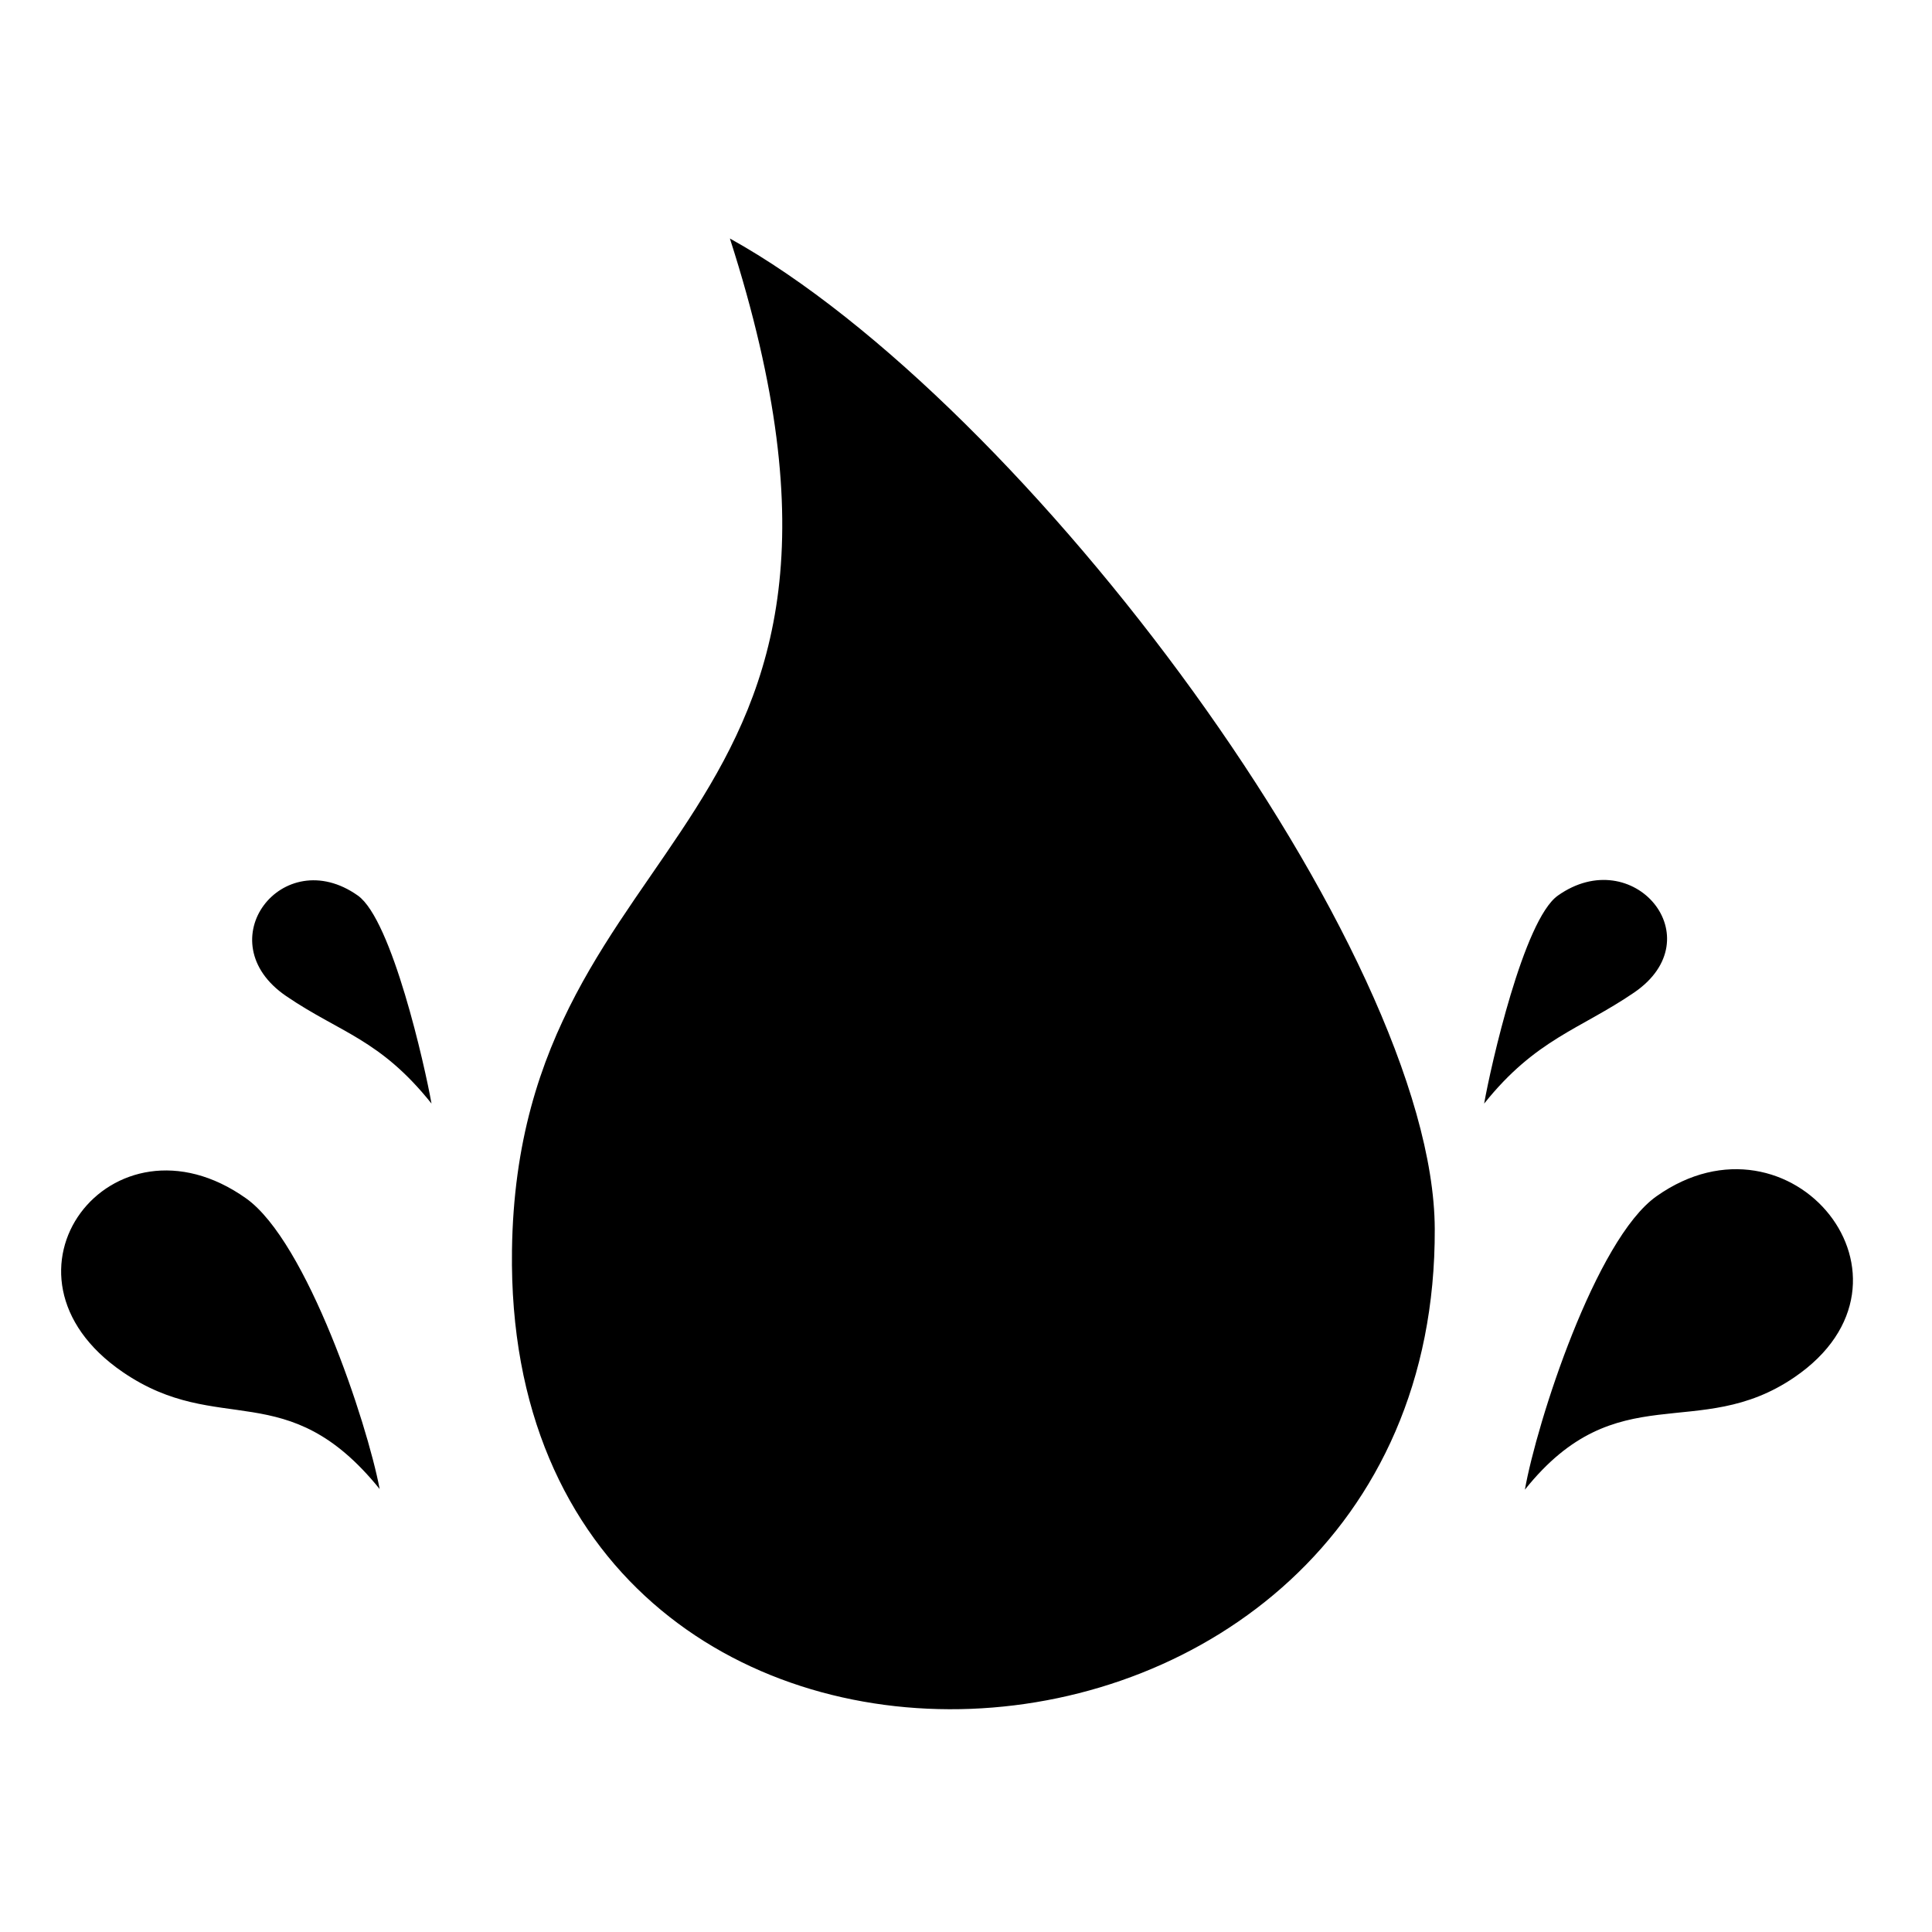
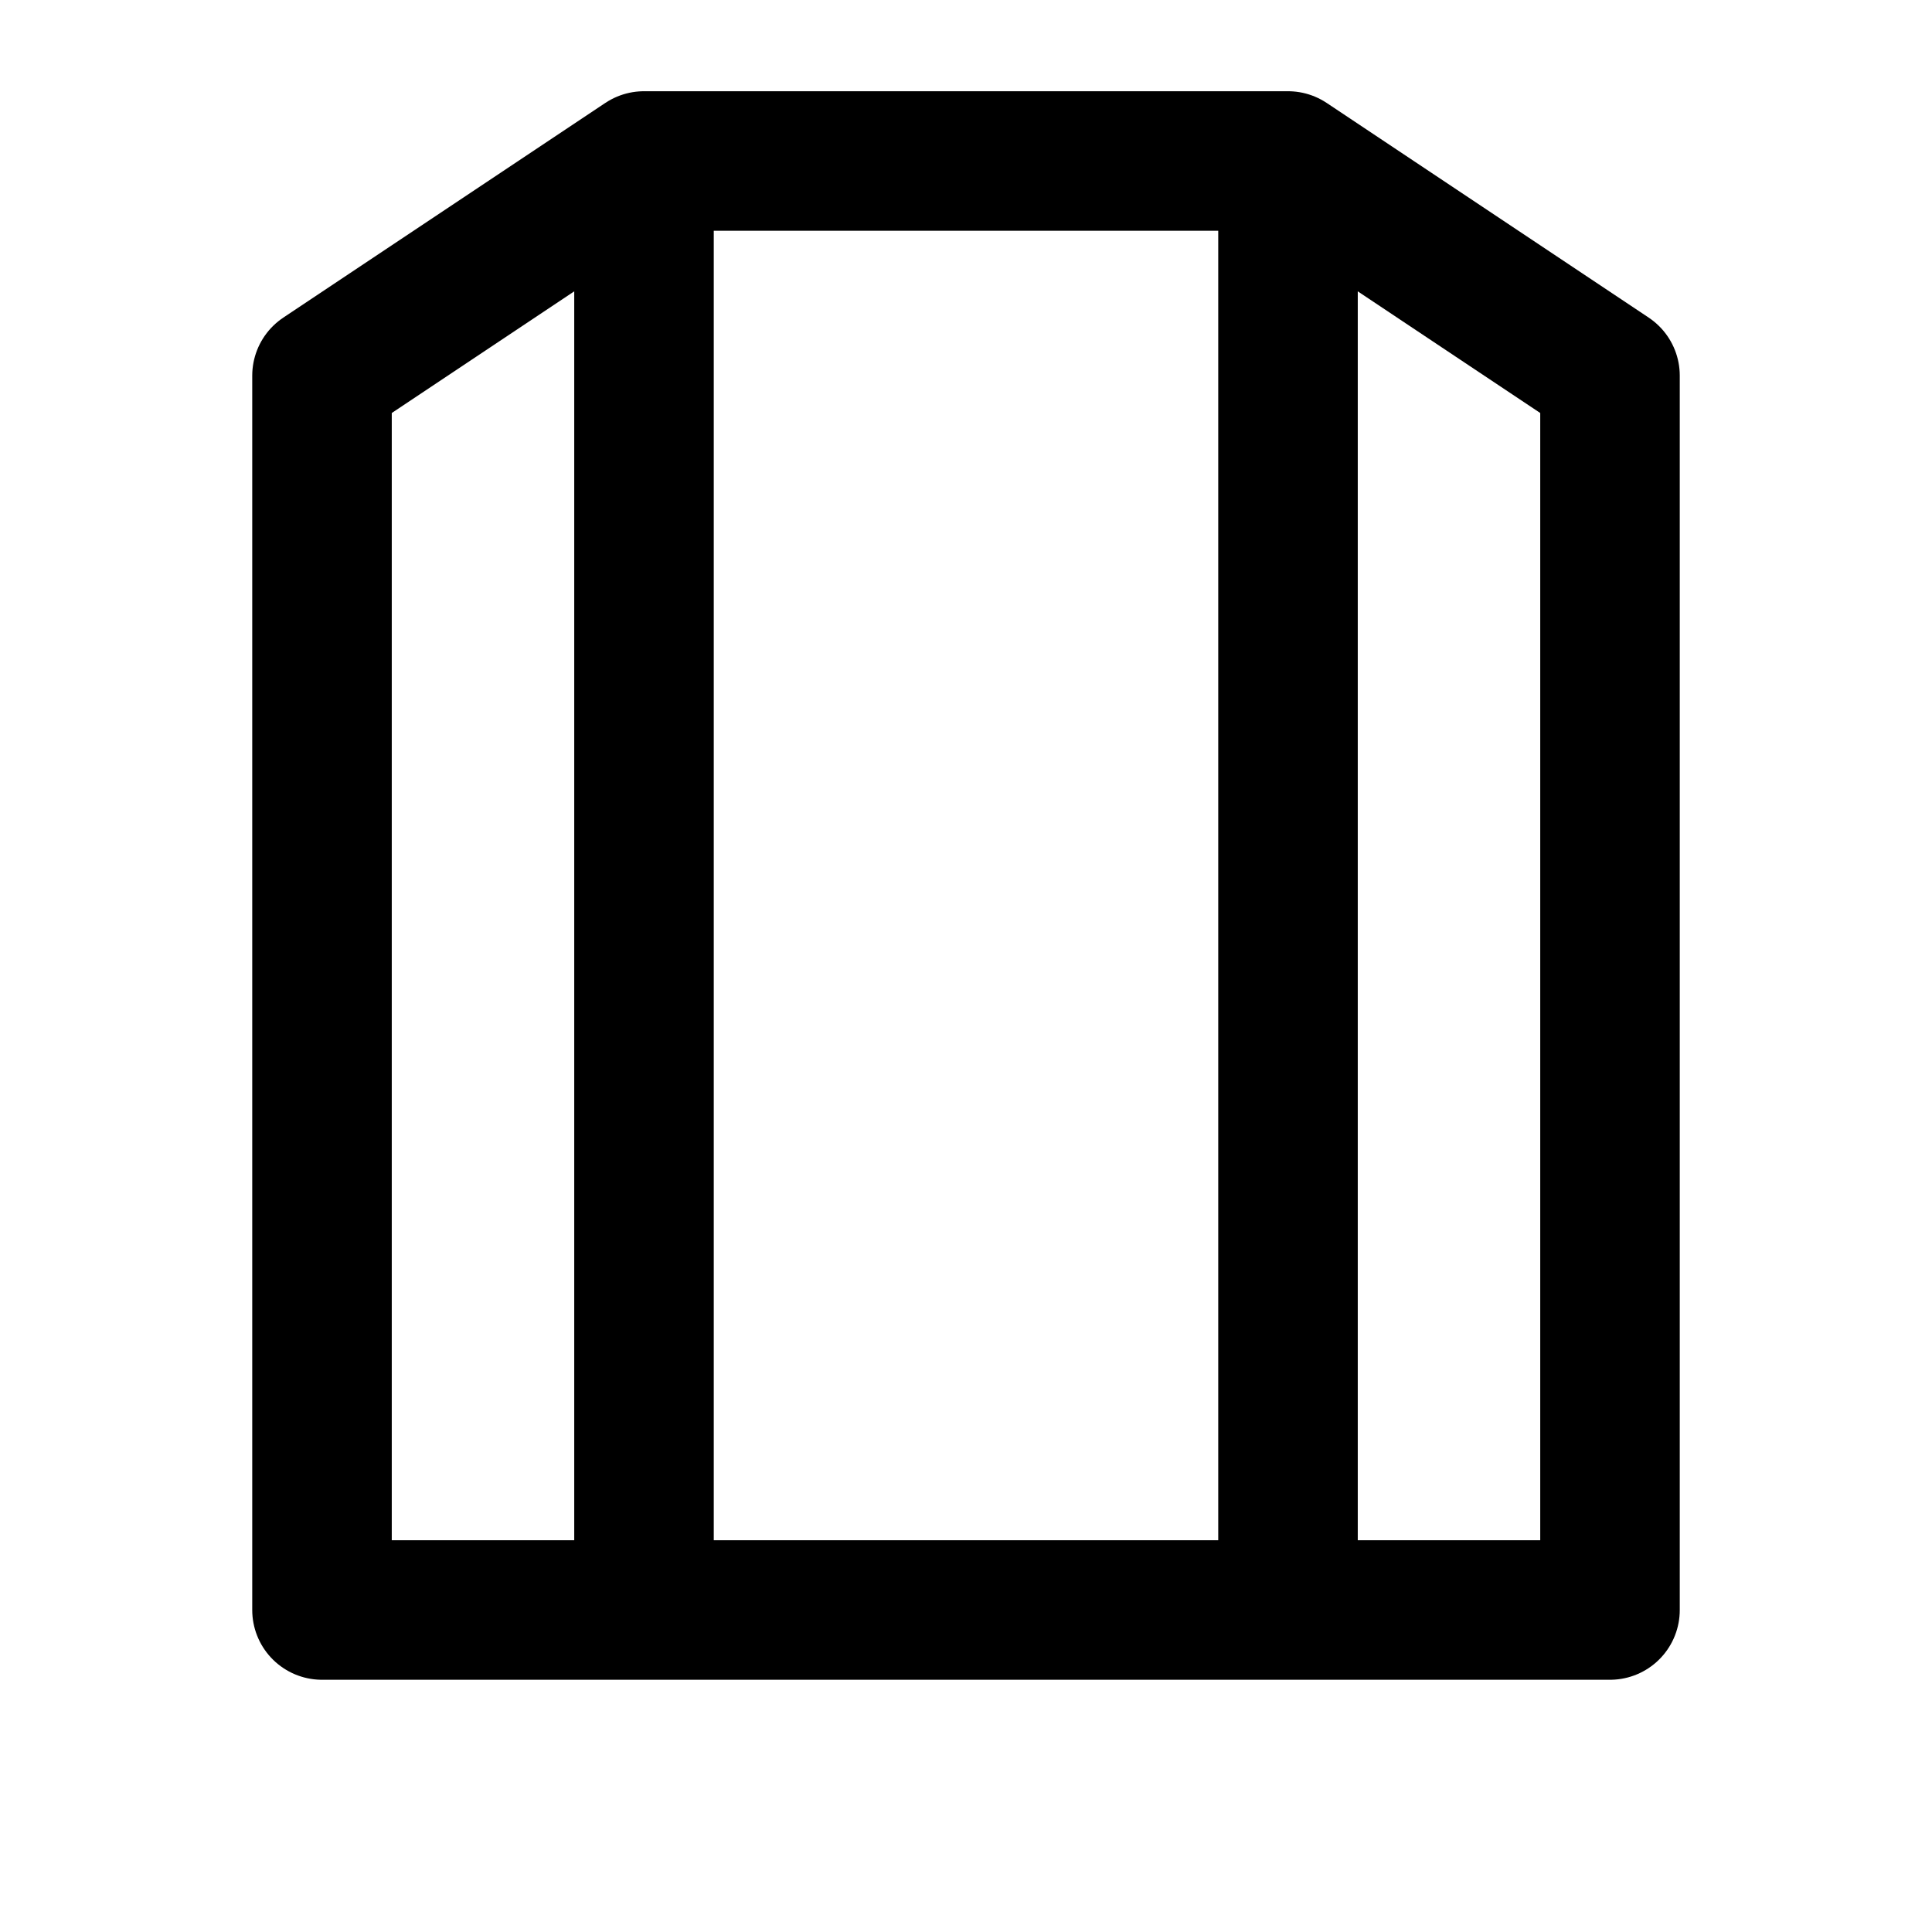
- <svg xmlns="http://www.w3.org/2000/svg" viewBox="0 0 43 34" height="20" width="20">
-   <g fill="#000" fill-rule="evenodd">
-     <path d="M33.94 28.654c2.052-2.568 3.852-1.036 5.996-2.499 3.176-2.166-.074-6.149-3.068-4.03-1.356.958-2.666 5.043-2.929 6.53zM33.032 20.063c1.15-1.44 2.133-1.65 3.335-2.47 1.78-1.214-.016-3.348-1.694-2.16-.76.536-1.494 3.797-1.641 4.63zM8.45 28.641c-2.064-2.554-3.574-1.137-5.716-2.602-3.174-2.17-.25-5.988 2.742-3.868 1.356.96 2.697 5.002 2.974 6.47zM9.605 20.063c-1.15-1.44-2.033-1.573-3.235-2.393-1.78-1.214-.084-3.425 1.594-2.238.76.537 1.493 3.798 1.64 4.63zM16.245.808c4.313 13.42-4.72 12.898-4.85 22.521-.194 14.251 20.59 13.12 20.538-.479C31.91 16.693 22.857 4.476 16.245.808z" />
+ <svg xmlns="http://www.w3.org/2000/svg" viewBox="0 0 18 18" width="18" height="18">
+   <g fill="none" stroke="#000" stroke-width="1.3" stroke-linejoin="round">
+     <path d="M3 3.5 L6 1.5 L12 1.5 L15 3.5 L15 15 L3 15 Z" />
+     <path d="M6 1.5 L6 15 M12 1.5 L12 15" />
  </g>
</svg>
